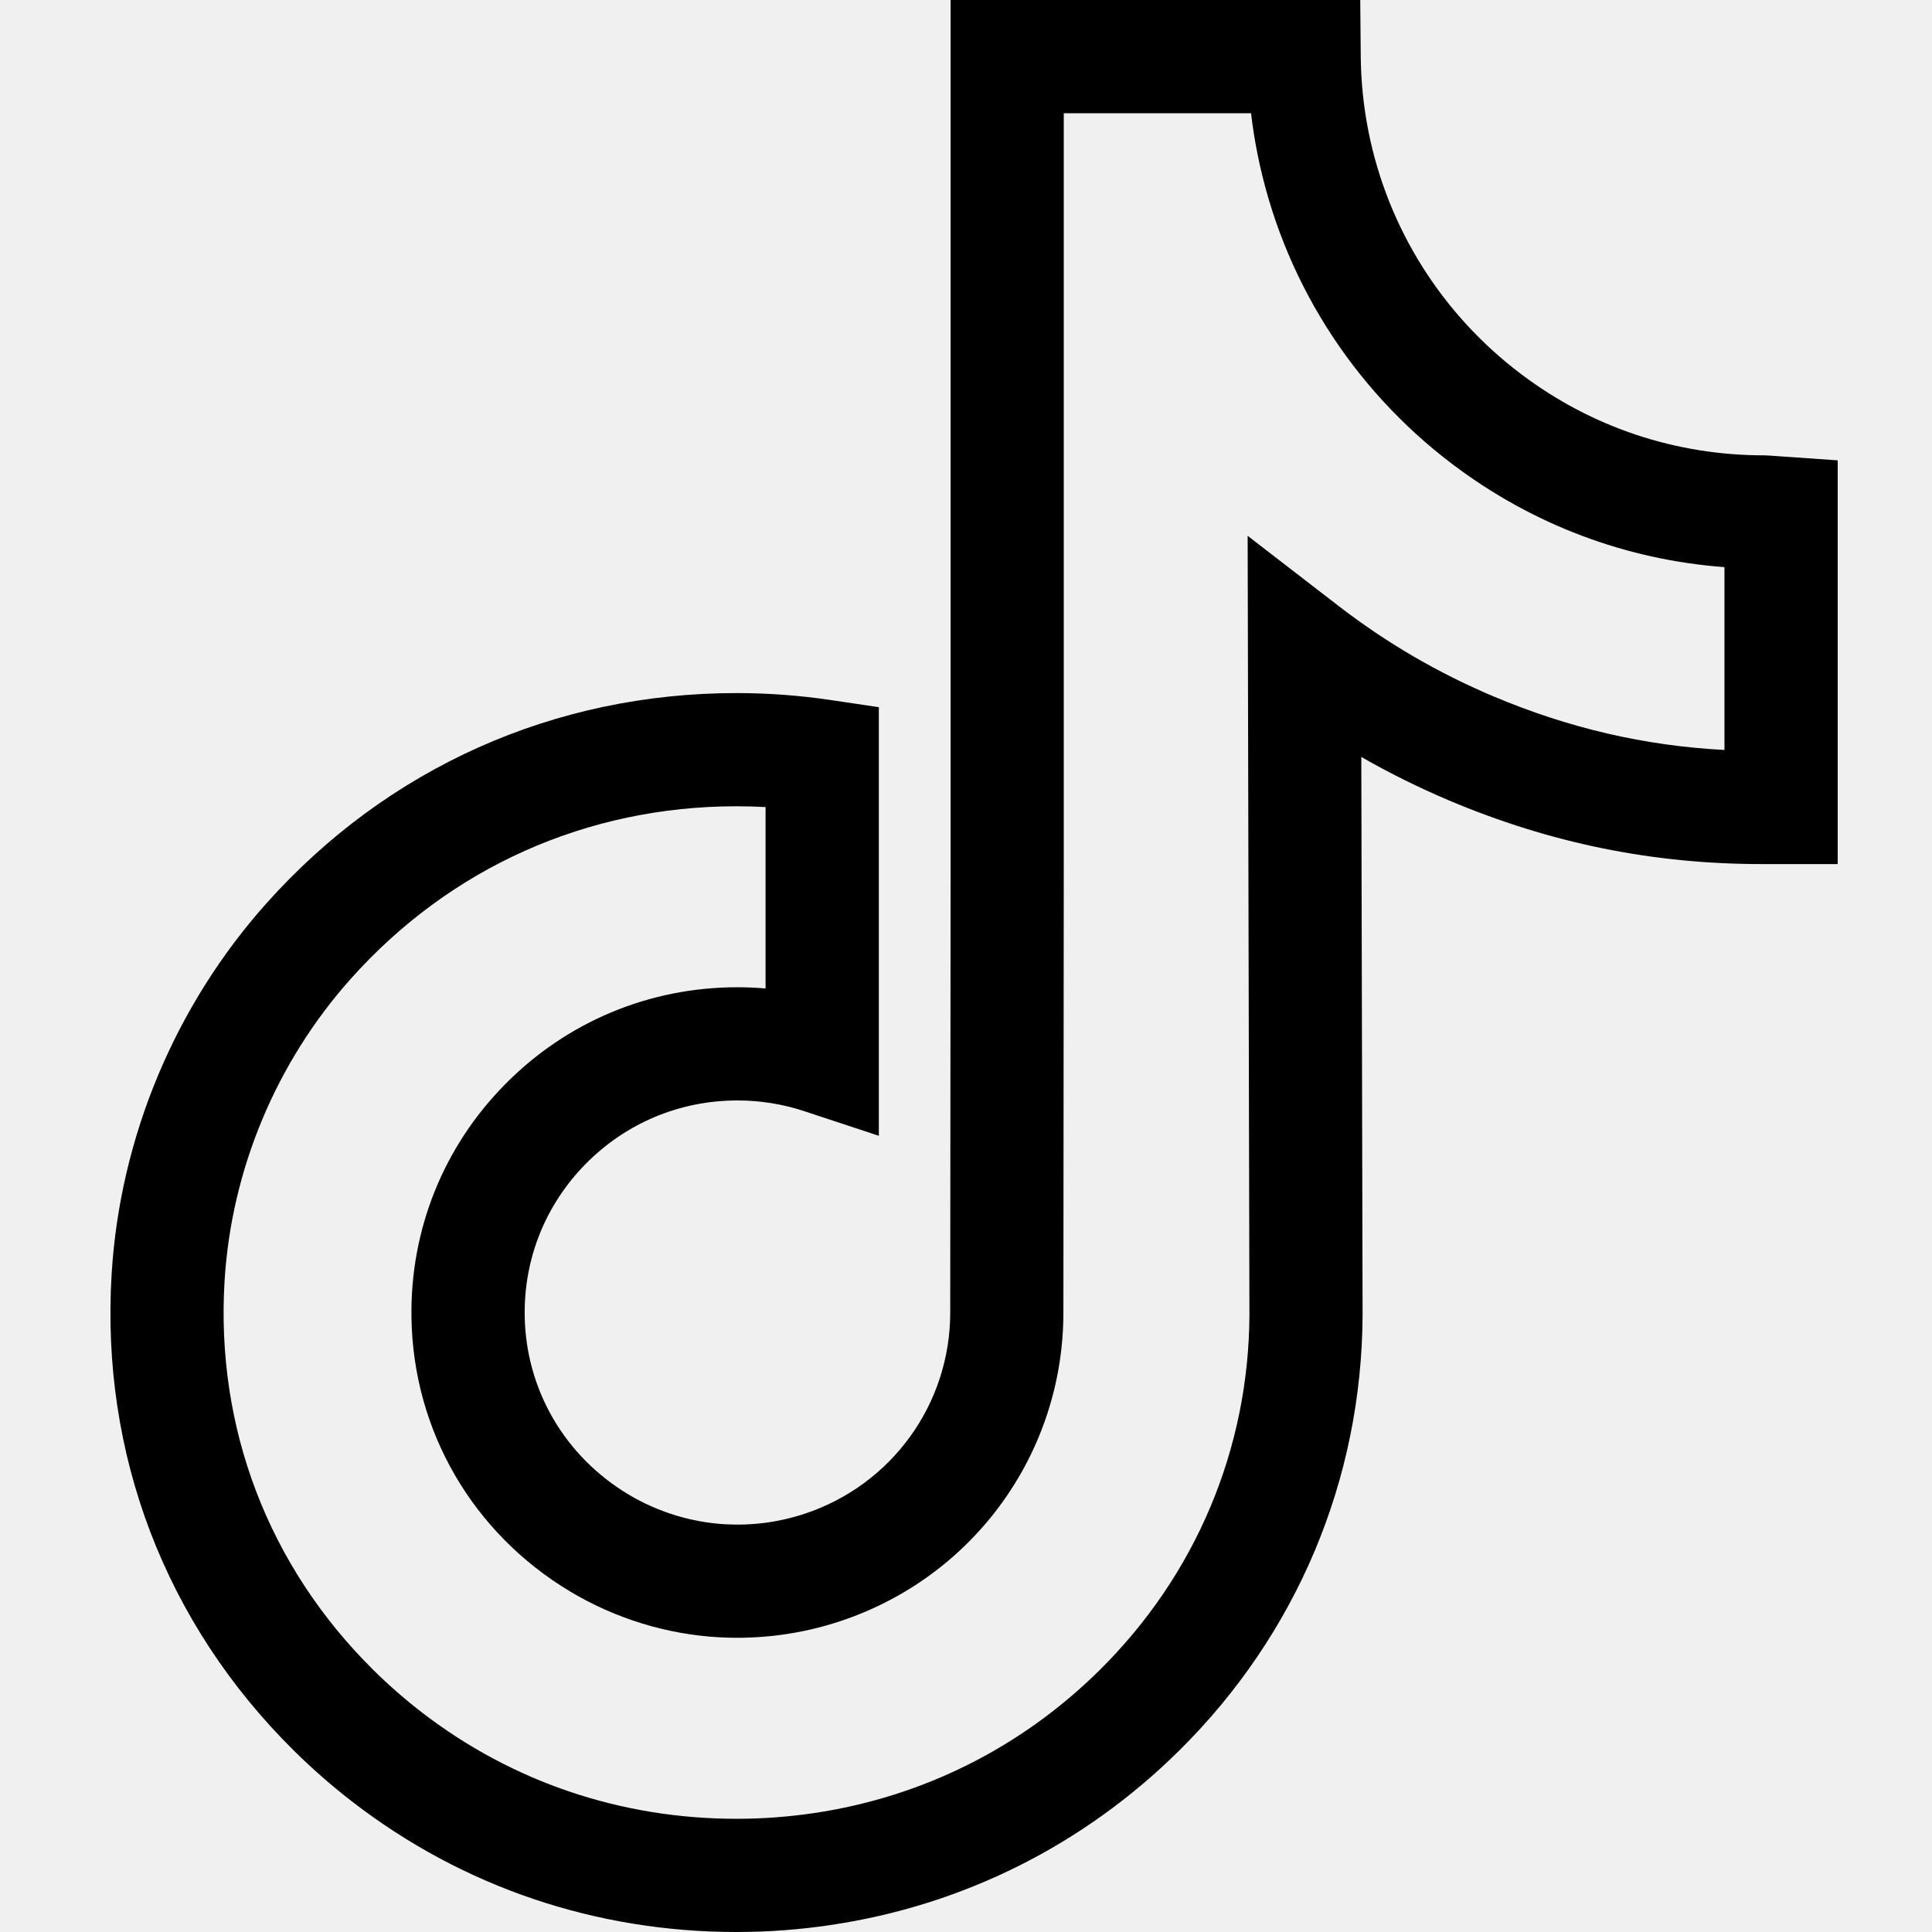
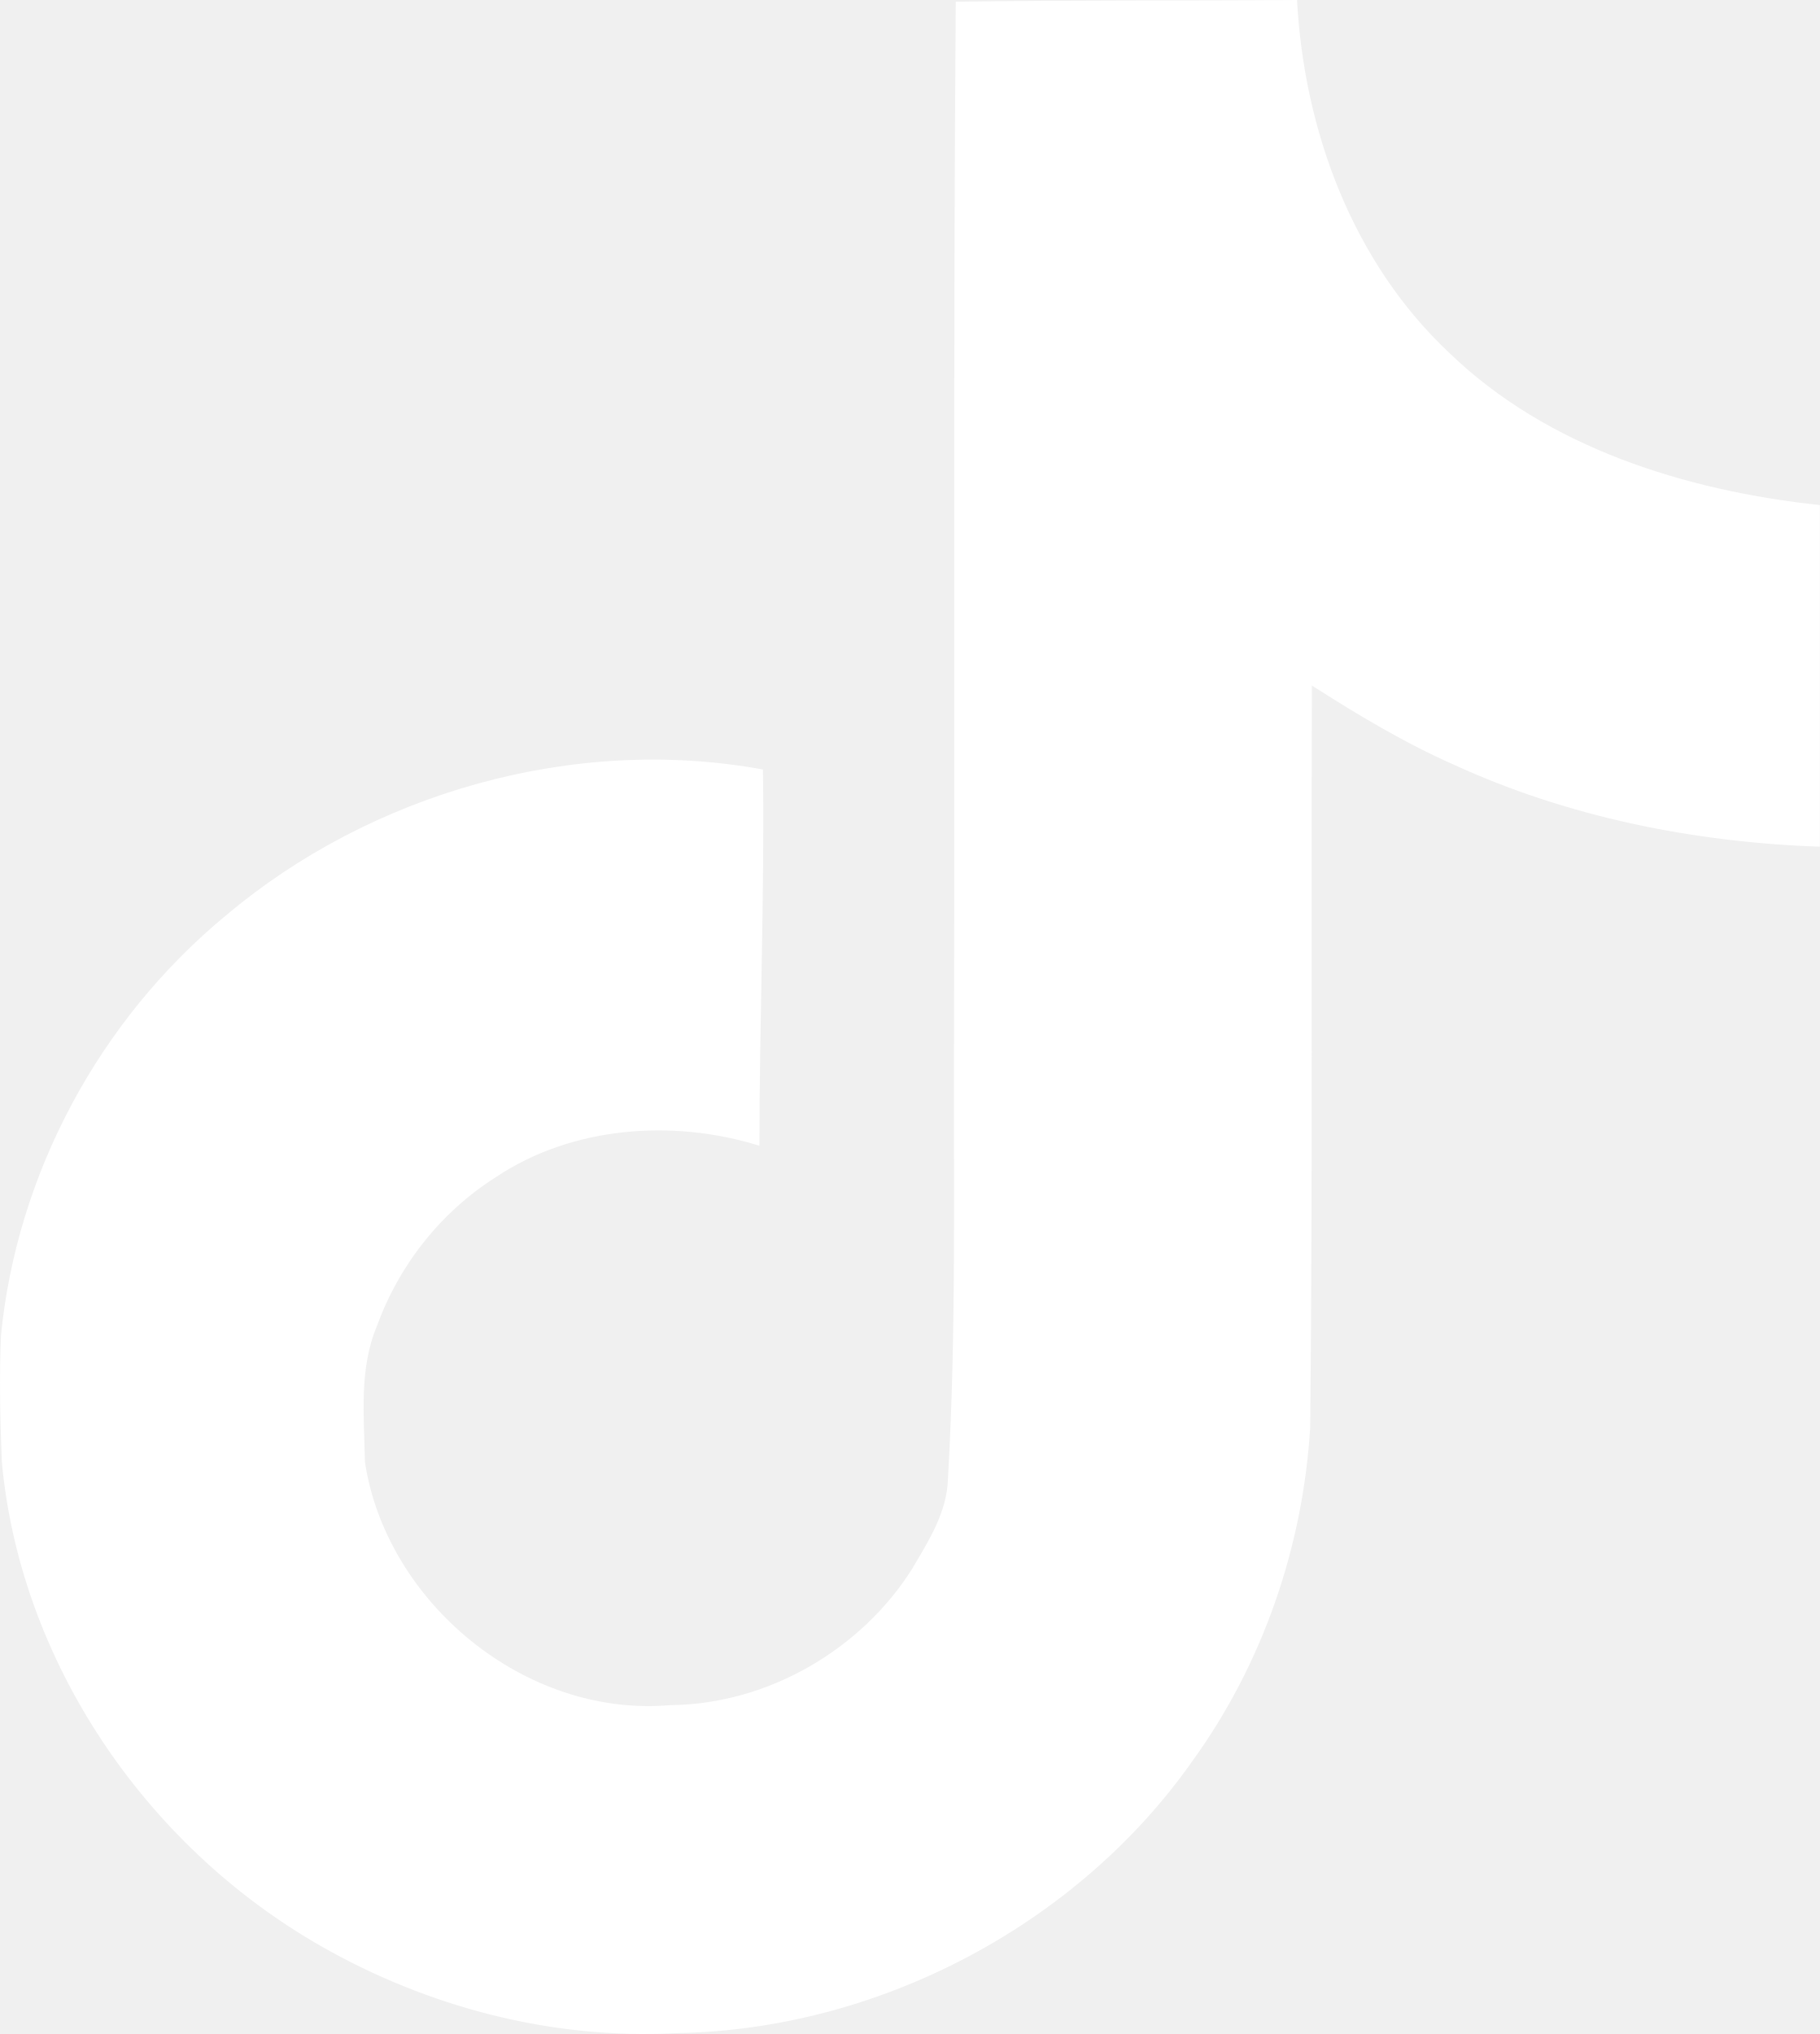
- <svg xmlns="http://www.w3.org/2000/svg" version="1.1" width="512" height="512" x="0" y="0" viewBox="0 0 512 512" style="enable-background:new 0 0 512 512" xml:space="preserve" class="">
-   <g>
-     <path d="M195.19 512c-37.27 0-72.42-11.89-101.65-34.39a168.49 168.49 0 0 1-15.61-13.63c-34.12-33.72-51.29-78.63-48.34-126.46 2.23-36.15 16.79-71 41.02-98.13 32.09-35.93 76.33-55.72 124.59-55.72 8.29 0 16.66.62 24.9 1.84l12.8 1.9V301l-19.71-6.51a56.376 56.376 0 0 0-17.75-2.86c-15.26 0-29.55 5.98-40.24 16.83-10.64 10.8-16.37 25.08-16.15 40.23.29 19.53 10.58 37.23 27.52 47.37 7.8 4.66 16.68 7.39 25.7 7.89 7.12.39 14.15-.54 20.91-2.77 23.11-7.63 38.64-29.07 38.64-53.34l.1-117.8V0h108.56l.13 14.86c.06 6.73.75 13.46 2.05 19.98 5.1 25.64 19.48 48.49 40.49 64.33 18.65 14.07 40.91 21.5 64.35 21.5.55 0 .55 0 5.56.35l13.95.98v107l-5-.01H466.92c-28.91 0-56-5.51-82.85-16.84-8-3.38-15.79-7.24-23.31-11.55l.34 147.81c-.18 43.72-17.46 84.73-48.65 115.56-25.31 25.01-57.25 40.99-92.37 46.19a169.45 169.45 0 0 1-24.89 1.84zm0-298.33c-39.59 0-75.89 16.23-102.21 45.7-19.76 22.13-31.64 50.54-33.46 79.99-2.4 39.05 11.62 75.73 39.49 103.27 4.03 3.98 8.34 7.75 12.82 11.2C135.77 472.26 164.6 482 195.19 482c6.86 0 13.75-.51 20.5-1.51 28.77-4.26 54.94-17.35 75.68-37.85 25.48-25.18 39.59-58.65 39.74-94.25L330.64 142l24.23 18.69a184.446 184.446 0 0 0 40.88 23.84c19.97 8.43 40.1 13.11 61.25 14.22V150.3c-26.14-1.96-50.83-11.25-71.92-27.16-26.9-20.28-45.31-49.56-51.85-82.43-.7-3.53-1.27-7.1-1.69-10.7h-49.63v200.04l-.1 117.8c0 37.23-23.8 70.11-59.23 81.81-10.33 3.41-21.08 4.83-31.96 4.24-13.86-.76-27.5-4.95-39.46-12.1-25.93-15.51-41.68-42.68-42.12-72.67-.34-23.24 8.45-45.16 24.77-61.73 16.37-16.62 38.25-25.77 61.61-25.77 2.5 0 4.98.11 7.46.32v-48.07c-2.56-.14-5.13-.21-7.69-.21z" fill="#000000" data-original="#000000" class="" />
-   </g>
+ <svg xmlns="http://www.w3.org/2000/svg" width="17" height="19" viewBox="0 0 17 19" fill="none">
+   <path d="M8.928 0.016C9.996 0 11.056 0.008 12.116 0C12.181 1.211 12.63 2.446 13.543 3.301C14.456 4.18 15.744 4.584 17 4.718V7.909C15.826 7.869 14.644 7.632 13.576 7.141C13.111 6.935 12.679 6.674 12.255 6.404C12.247 8.716 12.263 11.028 12.239 13.332C12.173 14.44 11.798 15.54 11.138 16.451C10.07 17.971 8.219 18.96 6.319 18.992C5.154 19.055 3.988 18.746 2.993 18.176C1.346 17.234 0.188 15.509 0.017 13.656C0.001 13.26 -0.007 12.864 0.009 12.476C0.156 10.972 0.922 9.532 2.112 8.55C3.466 7.41 5.357 6.864 7.127 7.188C7.143 8.36 7.094 9.532 7.094 10.703C6.287 10.45 5.341 10.521 4.632 10.996C4.118 11.321 3.727 11.819 3.523 12.382C3.352 12.785 3.401 13.229 3.409 13.656C3.604 14.954 4.893 16.047 6.262 15.928C7.175 15.92 8.048 15.406 8.521 14.654C8.676 14.392 8.847 14.123 8.855 13.814C8.937 12.397 8.904 10.988 8.912 9.571C8.92 6.381 8.904 3.198 8.928 0.016Z" fill="white" />
</svg>
